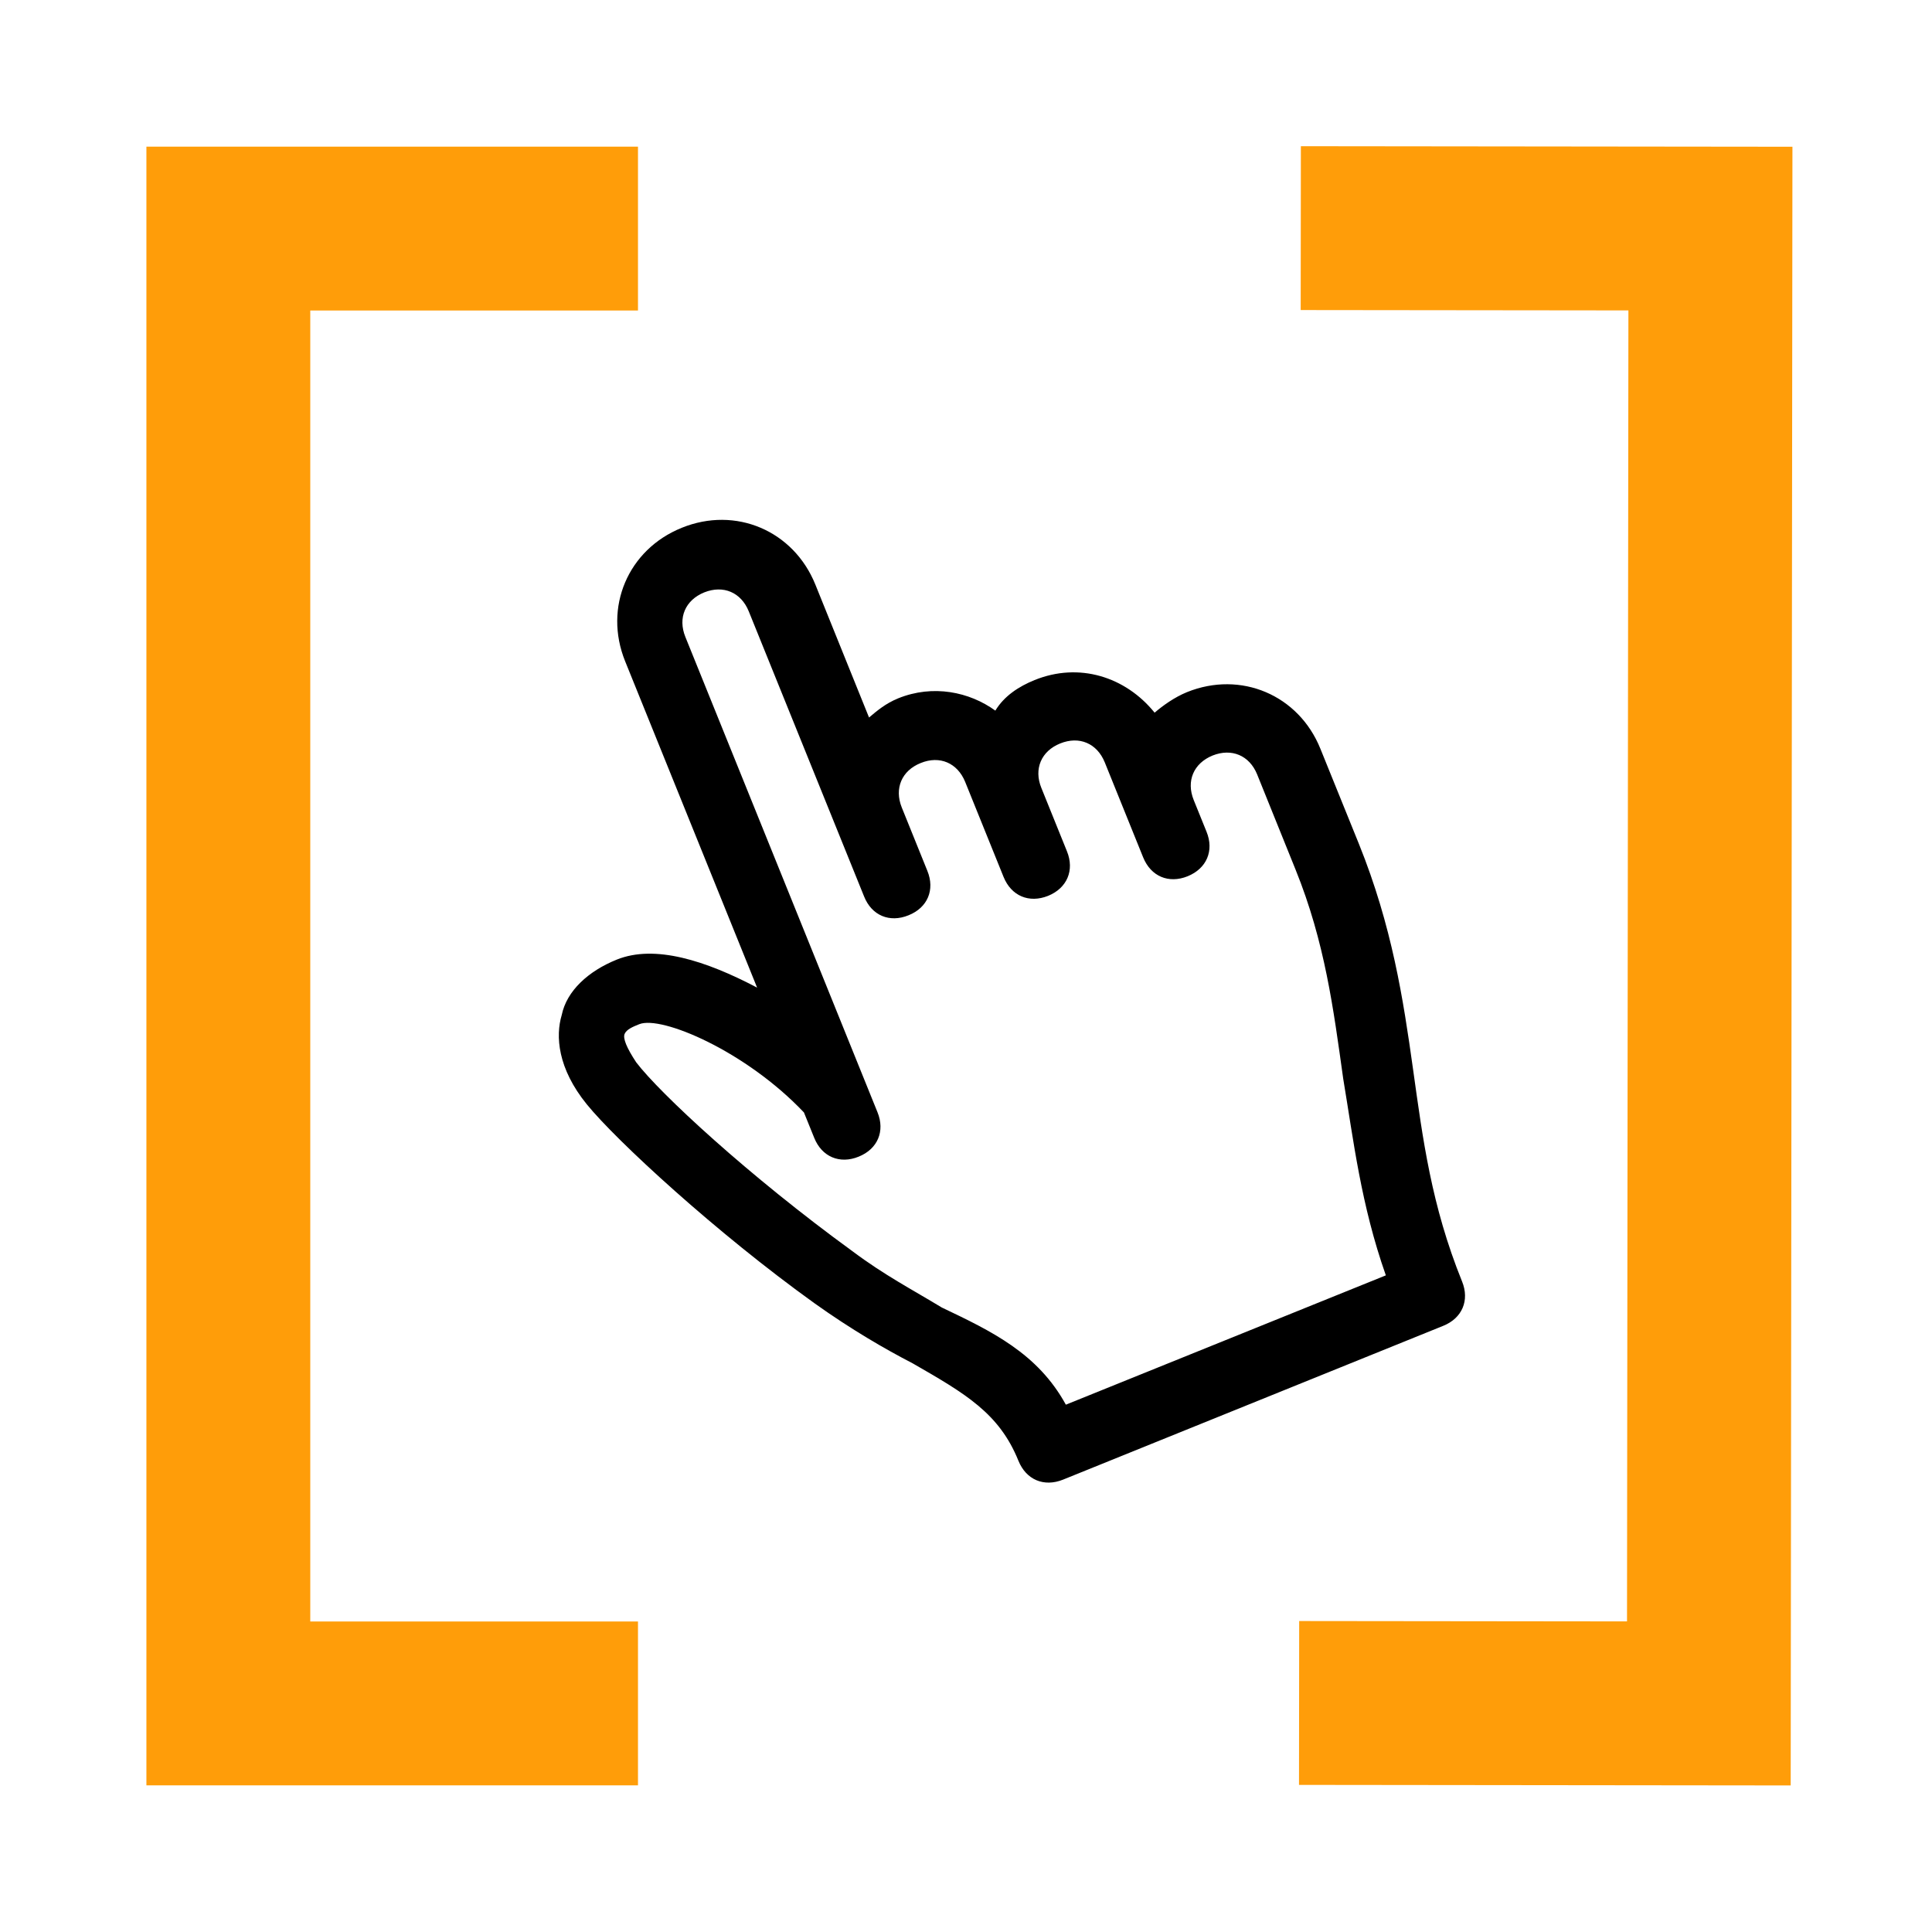
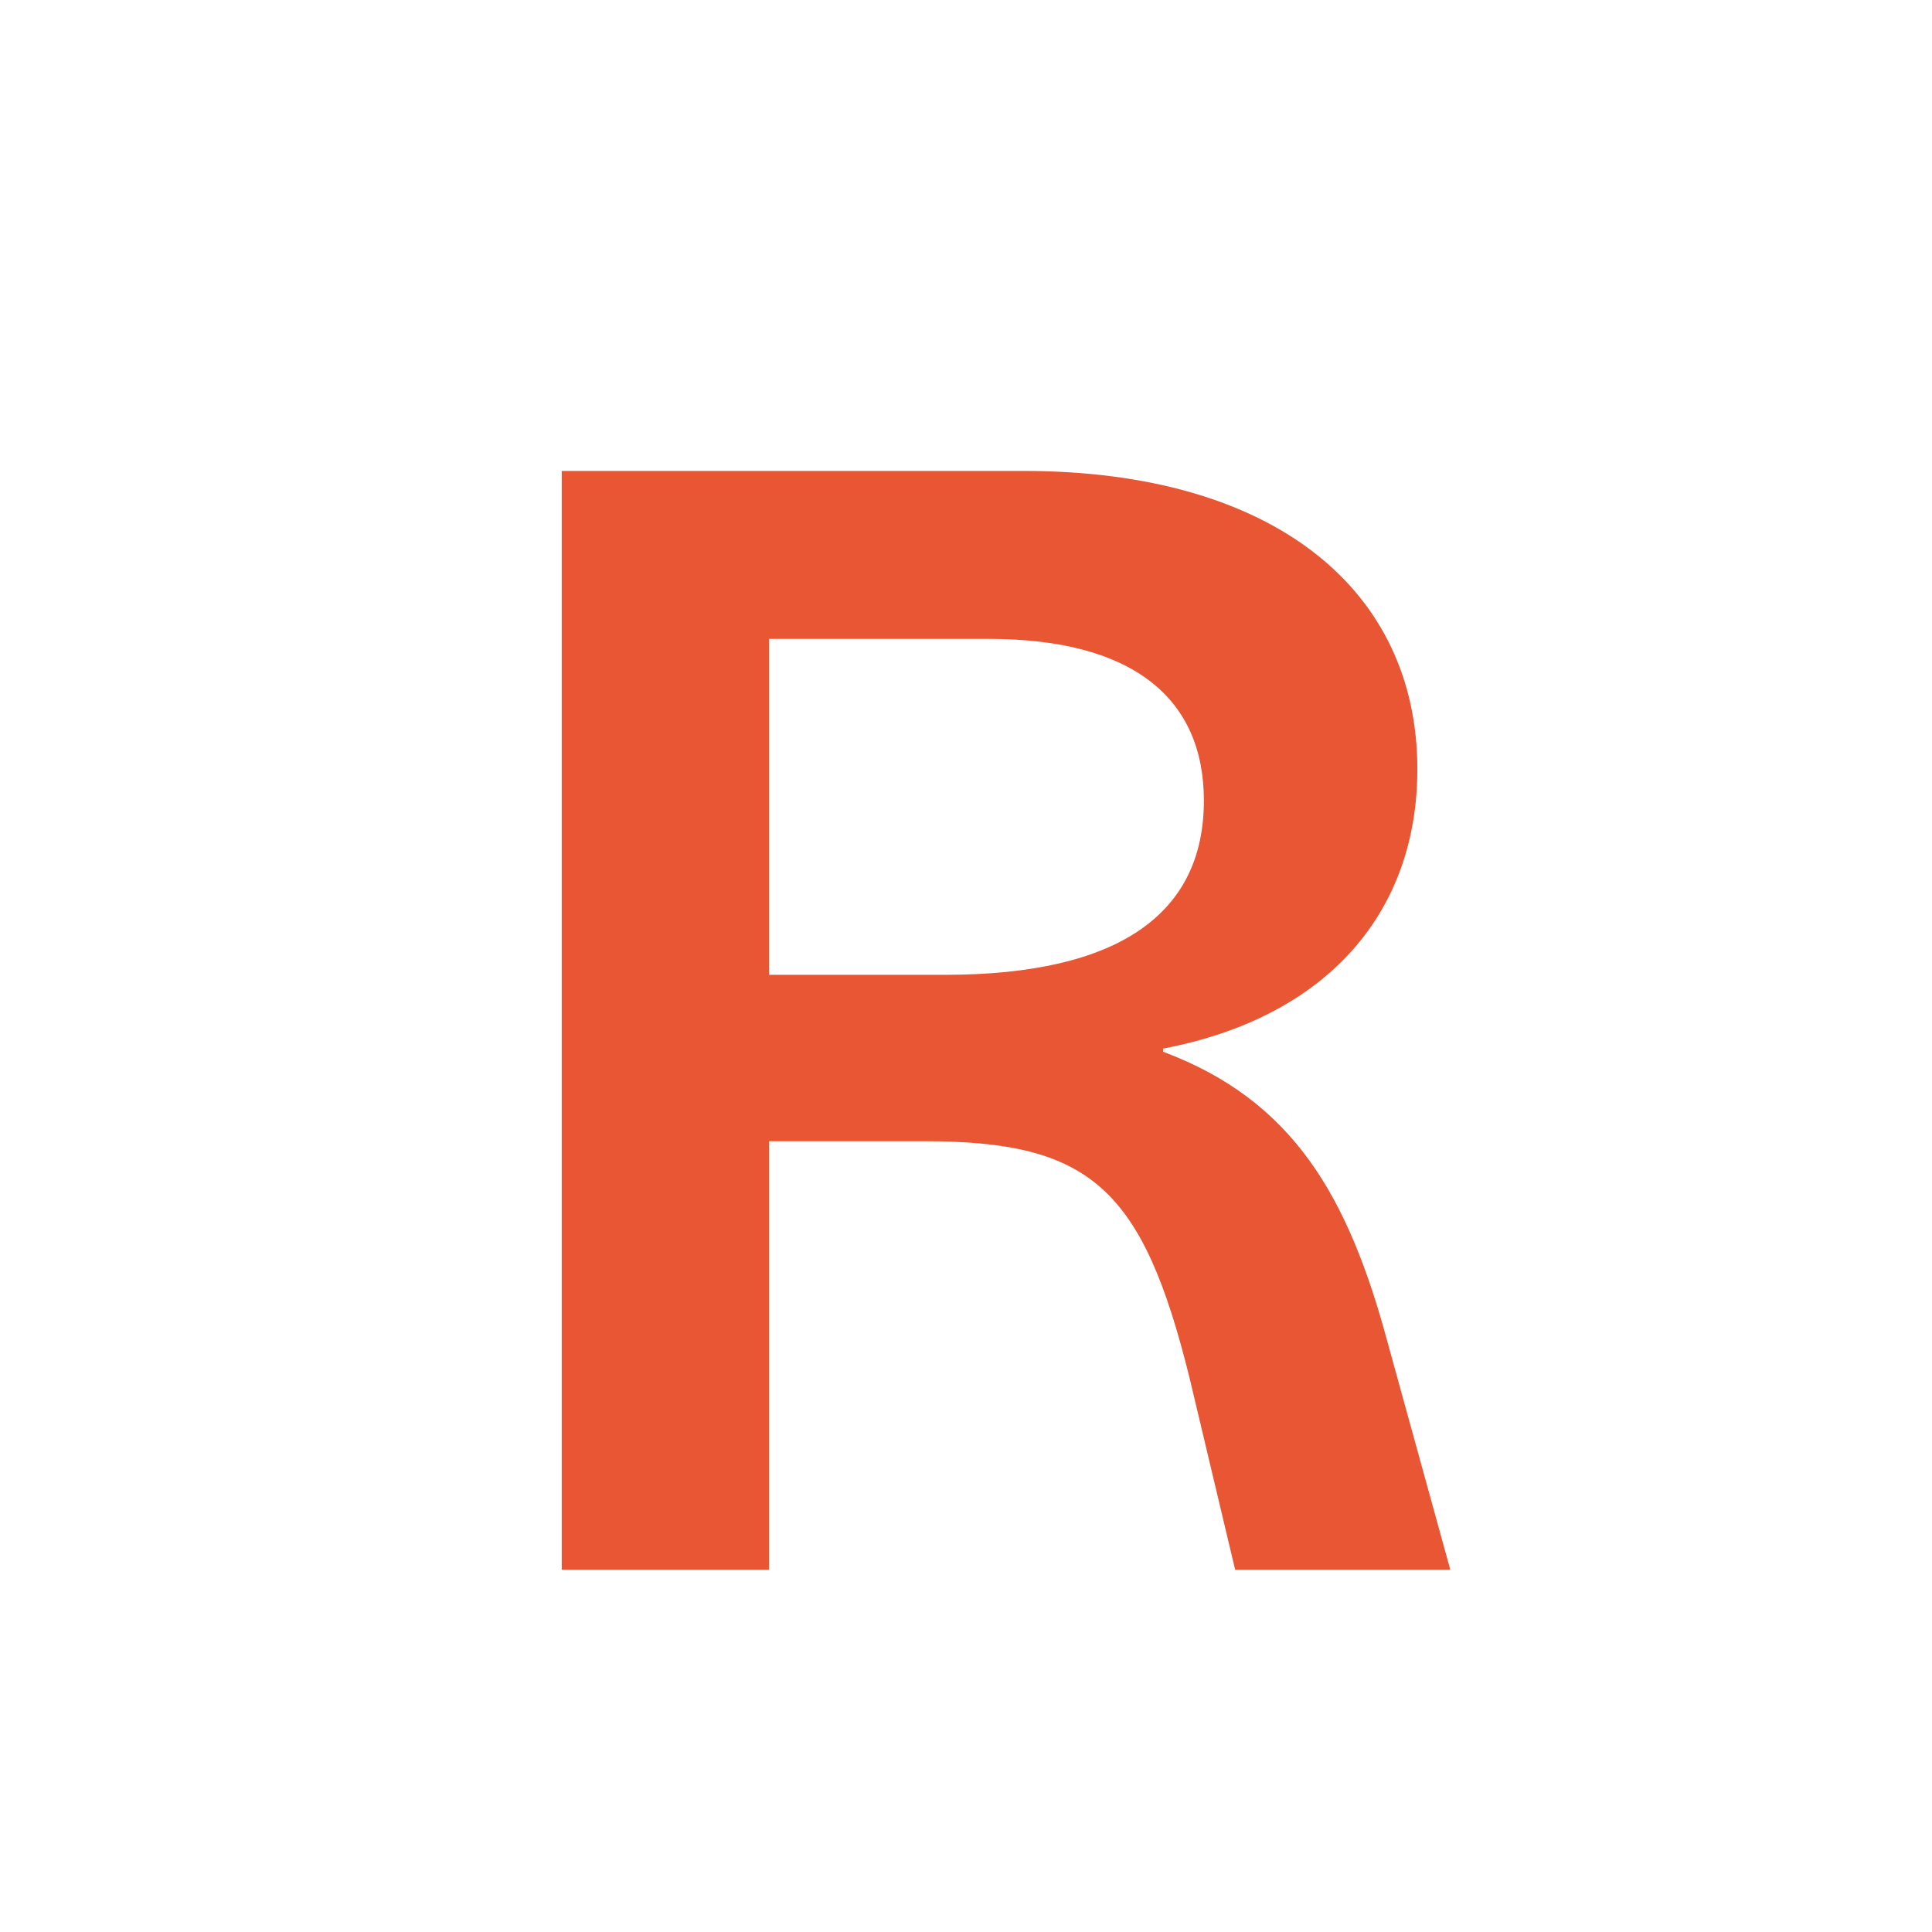
<svg xmlns="http://www.w3.org/2000/svg" xmlns:ns1="http://vectornator.io" height="100%" stroke-miterlimit="10" style="fill-rule:nonzero;clip-rule:evenodd;stroke-linecap:round;stroke-linejoin:round;" version="1.1" viewBox="0 0 16 16" width="100%" xml:space="preserve">
  <defs />
-   <g id="bracket-left" ns1:layerName="bracket left">
-     <path d="M4.605 1.893L1.891 1.893L1.891 14.107L4.605 14.107" fill="none" opacity="1" stroke="#ff9d09" stroke-linecap="square" stroke-linejoin="miter" stroke-width="1.357" ns1:layerName="path" />
-     <path d="M11.437 14.104L14.152 14.107L14.165 1.893L11.451 1.89" fill="none" opacity="1" stroke="#ff9d09" stroke-linecap="square" stroke-linejoin="miter" stroke-width="1.357" ns1:layerName="path 1" />
-   </g>
-   <g id="hand2" ns1:layerName="hand2" visibility="hidden">
-     <path d="M7.542 12.555C9.015 12.555 10.049 11.756 10.606 10.187L11.342 8.115C11.526 7.592 11.359 7.161 10.924 7.002C10.534 6.86 10.149 7.027 9.965 7.458L9.693 8.128C9.685 8.144 9.672 8.157 9.656 8.157C9.635 8.157 9.626 8.14 9.626 8.119L9.626 4.763C9.626 4.274 9.321 3.968 8.852 3.968C8.681 3.968 8.526 4.027 8.409 4.135C8.354 3.709 8.078 3.445 7.664 3.445C7.258 3.445 6.973 3.717 6.911 4.127C6.806 4.022 6.655 3.968 6.505 3.968C6.069 3.968 5.781 4.269 5.781 4.734L5.781 5.198C5.668 5.081 5.5 5.018 5.32 5.018C4.885 5.018 4.584 5.341 4.584 5.809L4.584 9.404C4.584 11.362 5.772 12.555 7.542 12.555ZM7.522 11.973C6.04 11.973 5.136 11.023 5.136 9.337L5.136 5.868C5.136 5.692 5.249 5.567 5.425 5.567C5.597 5.567 5.722 5.692 5.722 5.868L5.722 8.006C5.722 8.161 5.848 8.266 5.982 8.266C6.124 8.266 6.254 8.161 6.254 8.006L6.254 4.809C6.254 4.629 6.367 4.508 6.538 4.508C6.714 4.508 6.835 4.629 6.835 4.809L6.835 7.793C6.835 7.948 6.961 8.052 7.099 8.052C7.241 8.052 7.371 7.948 7.371 7.793L7.371 4.29C7.371 4.115 7.488 3.985 7.664 3.985C7.831 3.985 7.953 4.115 7.953 4.29L7.953 7.793C7.953 7.939 8.07 8.052 8.216 8.052C8.358 8.052 8.484 7.939 8.484 7.793L8.484 4.809C8.484 4.629 8.605 4.508 8.777 4.508C8.953 4.508 9.07 4.629 9.07 4.809L9.07 8.927C9.07 9.119 9.191 9.258 9.367 9.258C9.518 9.258 9.643 9.191 9.739 8.981L10.309 7.709C10.384 7.529 10.534 7.437 10.689 7.496C10.857 7.563 10.915 7.722 10.836 7.939L10.095 10.007C9.585 11.434 8.689 11.973 7.522 11.973Z" fill="#000000" fill-rule="nonzero" opacity="1" stroke="none" ns1:layerName="path" />
-   </g>
-   <g id="hand" ns1:layerName="hand">
-     <path d="M11.952 10.98L8.803 12.254C8.645 12.317 8.498 12.255 8.434 12.097C8.275 11.704 7.996 11.542 7.559 11.291C7.327 11.171 7.048 11.009 6.748 10.795C5.931 10.209 5.103 9.445 4.86 9.146C4.617 8.847 4.6 8.579 4.652 8.406C4.693 8.206 4.872 8.042 5.108 7.947C5.423 7.82 5.844 7.955 6.27 8.179L5.177 5.476C4.997 5.03 5.2 4.551 5.646 4.371C6.092 4.19 6.571 4.394 6.752 4.84L7.197 5.942C7.266 5.884 7.334 5.826 7.439 5.783C7.727 5.667 8.027 5.729 8.243 5.885C8.316 5.764 8.437 5.685 8.568 5.632C8.935 5.483 9.32 5.603 9.562 5.902C9.631 5.843 9.725 5.775 9.83 5.732C10.276 5.552 10.755 5.755 10.935 6.201L11.254 6.989C11.529 7.671 11.621 8.275 11.702 8.853C11.783 9.431 11.853 9.982 12.108 10.612C12.172 10.769 12.109 10.917 11.952 10.98ZM8.827 11.633L11.477 10.562C11.27 9.974 11.21 9.448 11.124 8.934C11.043 8.356 10.973 7.804 10.729 7.201L10.411 6.413C10.347 6.256 10.2 6.194 10.042 6.257C9.885 6.321 9.822 6.468 9.886 6.626L9.992 6.888C10.056 7.045 9.993 7.193 9.835 7.257C9.678 7.32 9.531 7.258 9.467 7.1L9.149 6.313C9.085 6.156 8.938 6.093 8.78 6.157C8.623 6.22 8.56 6.368 8.624 6.525L8.836 7.05C8.9 7.207 8.837 7.355 8.68 7.419C8.522 7.482 8.375 7.42 8.311 7.262L7.993 6.475C7.929 6.318 7.782 6.255 7.625 6.319C7.467 6.382 7.405 6.53 7.468 6.687L7.68 7.212C7.744 7.369 7.682 7.517 7.524 7.58C7.367 7.644 7.219 7.582 7.156 7.424L6.201 5.063C6.137 4.905 5.99 4.843 5.832 4.906C5.675 4.97 5.612 5.117 5.676 5.275L7.267 9.211C7.331 9.368 7.268 9.516 7.111 9.579C6.954 9.643 6.806 9.58 6.743 9.423L6.658 9.213C6.177 8.705 5.477 8.408 5.294 8.482C5.241 8.503 5.189 8.525 5.173 8.562C5.157 8.598 5.189 8.677 5.269 8.798C5.464 9.054 6.197 9.735 7.061 10.363C7.325 10.561 7.557 10.681 7.799 10.828C8.215 11.026 8.594 11.208 8.827 11.633Z" fill="#000000" fill-rule="nonzero" opacity="1" stroke="none" ns1:layerName="path 1" />
-   </g>
-   <g id="Layer-1" ns1:layerName="Layer 1" visibility="hidden">
-     <g fill="#000000" opacity="1" stroke="none" ns1:layerName="Text 1">
-       <path d="M6.006 8.278C6.325 8.278 6.577 8.214 6.763 8.086C6.948 7.959 7.041 7.729 7.041 7.396C7.041 7.038 6.911 6.794 6.652 6.665C6.513 6.596 6.327 6.562 6.094 6.562L4.433 6.562L4.433 8.278L6.006 8.278ZM3.753 5.978L6.077 5.978C6.46 5.978 6.776 6.033 7.024 6.145C7.496 6.359 7.732 6.755 7.732 7.331C7.732 7.632 7.67 7.878 7.545 8.069C7.421 8.261 7.247 8.415 7.024 8.531C7.22 8.61 7.368 8.715 7.467 8.845C7.566 8.975 7.621 9.186 7.633 9.478L7.656 10.151C7.663 10.342 7.679 10.485 7.704 10.578C7.745 10.738 7.818 10.84 7.923 10.886L7.923 10.998L7.089 10.998C7.066 10.955 7.048 10.899 7.034 10.831C7.021 10.763 7.009 10.63 7 10.434L6.959 9.597C6.943 9.269 6.821 9.049 6.594 8.937C6.464 8.876 6.26 8.845 5.982 8.845L4.433 8.845L4.433 10.998L3.753 10.998L3.753 5.978Z" />
-       <path d="M8.726 5.978L9.389 5.978L9.389 8.425L11.837 5.978L12.777 5.978L10.688 8.001L12.835 10.998L11.95 10.998L10.193 8.479L9.389 9.249L9.389 10.998L8.726 10.998L8.726 5.978Z" />
+   <clipPath id="ArtboardFrame">
+     <rect height="16" width="16" x="0" y="0" />
+   </clipPath>
+   <g clip-path="url(#ArtboardFrame)" id="Layer-1" ns1:layerName="Layer 1">
+     <path d="M4.652 13L6.369 13L6.369 9.451L7.655 9.451C9.034 9.451 9.463 9.841 9.852 11.414L10.229 13L12.011 13L11.491 11.115C11.165 9.906 10.71 9.113 9.632 8.71L9.632 8.684C10.996 8.424 11.738 7.553 11.738 6.37C11.738 4.888 10.555 3.9 8.475 3.9L4.652 3.9L4.652 13ZM6.369 8.073L6.369 5.291L8.188 5.291C9.384 5.291 9.97 5.785 9.97 6.63C9.97 7.566 9.268 8.073 7.824 8.073L6.369 8.073Z" fill="#e95633" opacity="1" stroke="none" ns1:layerName="Text 1" />
+     <g fill="#3395ff" opacity="1" stroke="none" ns1:layerName="Text 2">
+       <path d="M30.078 23.166L30.078 25.217L24.277 25.217L24.277 40.381L21.91 40.381L21.91 25.217L16.109 25.217L16.109 23.166L30.078 23.166Z" />
+       <path d="M22.496 56.549C23.387 56.549 24.25 56.758 25.086 57.176C25.922 57.594 26.558 58.135 26.996 58.799C27.418 59.432 27.699 60.17 27.84 61.014C27.965 61.592 28.027 62.514 28.027 63.779L18.828 63.779C18.867 65.053 19.168 66.074 19.73 66.844C20.293 67.613 21.164 67.998 22.343 67.998C23.445 67.998 24.324 67.635 24.98 66.908C25.355 66.486 25.621 65.998 25.777 65.443L27.851 65.443C27.797 65.904 27.615 66.418 27.306 66.984C26.998 67.551 26.652 68.014 26.269 68.373C25.629 68.998 24.836 69.42 23.89 69.639C23.383 69.764 22.808 69.826 22.168 69.826C20.605 69.826 19.281 69.258 18.195 68.121C17.109 66.984 16.566 65.393 16.566 63.346C16.566 61.33 17.113 59.693 18.207 58.435C19.3 57.178 20.73 56.549 22.496 56.549ZM25.859 62.103C25.773 61.189 25.574 60.459 25.262 59.912C24.683 58.897 23.718 58.389 22.367 58.389C21.398 58.389 20.586 58.738 19.929 59.438C19.273 60.137 18.925 61.025 18.887 62.103L25.859 62.103Z" />
+       <path d="M16.074 85.83L18.804 85.83L21.687 90.248L24.605 85.83L27.172 85.889L22.941 91.947L27.359 98.381L24.664 98.381L21.547 93.67L18.523 98.381L15.851 98.381L20.269 91.947L16.074 85.83Z" />
+       <path d="M17.691 111.326L19.824 111.326L19.824 114.83L21.828 114.83L21.828 116.553L19.824 116.553L19.824 124.744C19.824 125.182 19.972 125.475 20.269 125.623C20.433 125.709 20.707 125.752 21.09 125.752C21.191 125.752 21.3 125.75 21.418 125.746C21.535 125.742 21.672 125.732 21.828 125.717L21.828 127.381C21.586 127.451 21.334 127.502 21.072 127.533C20.81 127.564 20.527 127.58 20.222 127.58C19.238 127.58 18.57 127.328 18.218 126.824C17.867 126.32 17.691 125.666 17.691 124.861L17.691 116.553L15.992 116.553L15.992 114.83L17.691 114.83L17.691 111.326Z" />
    </g>
  </g>
</svg>
